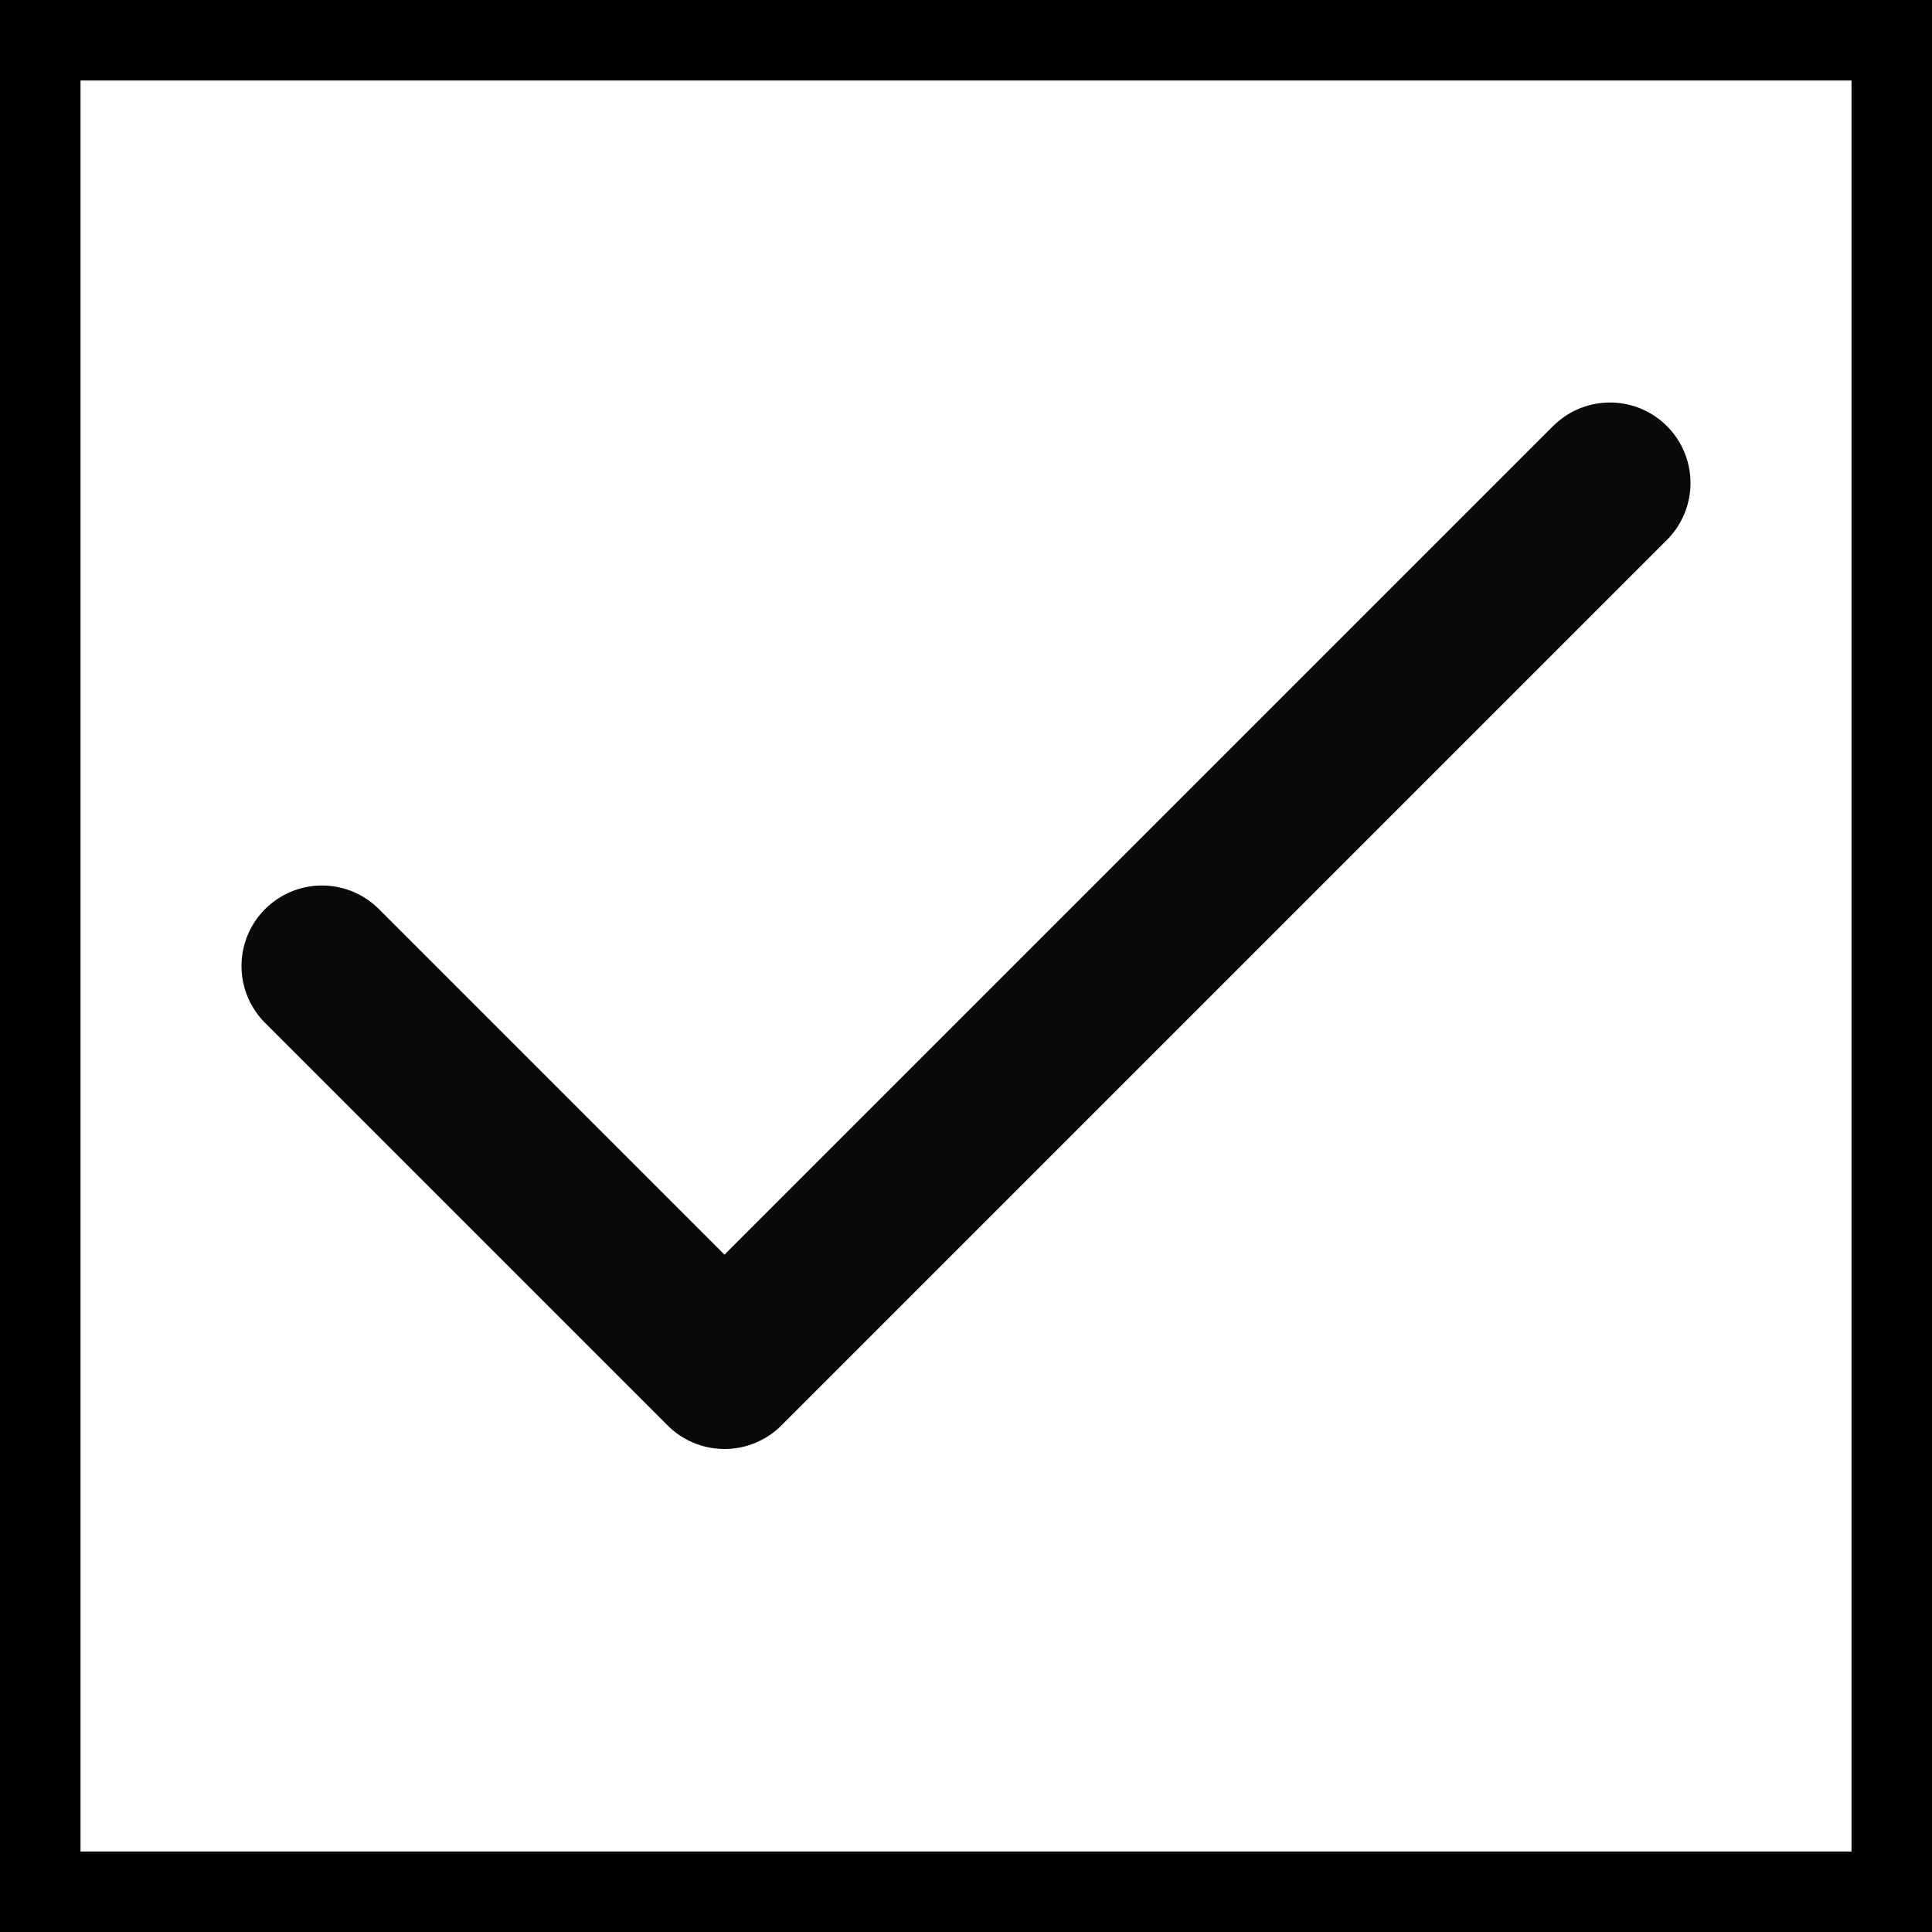
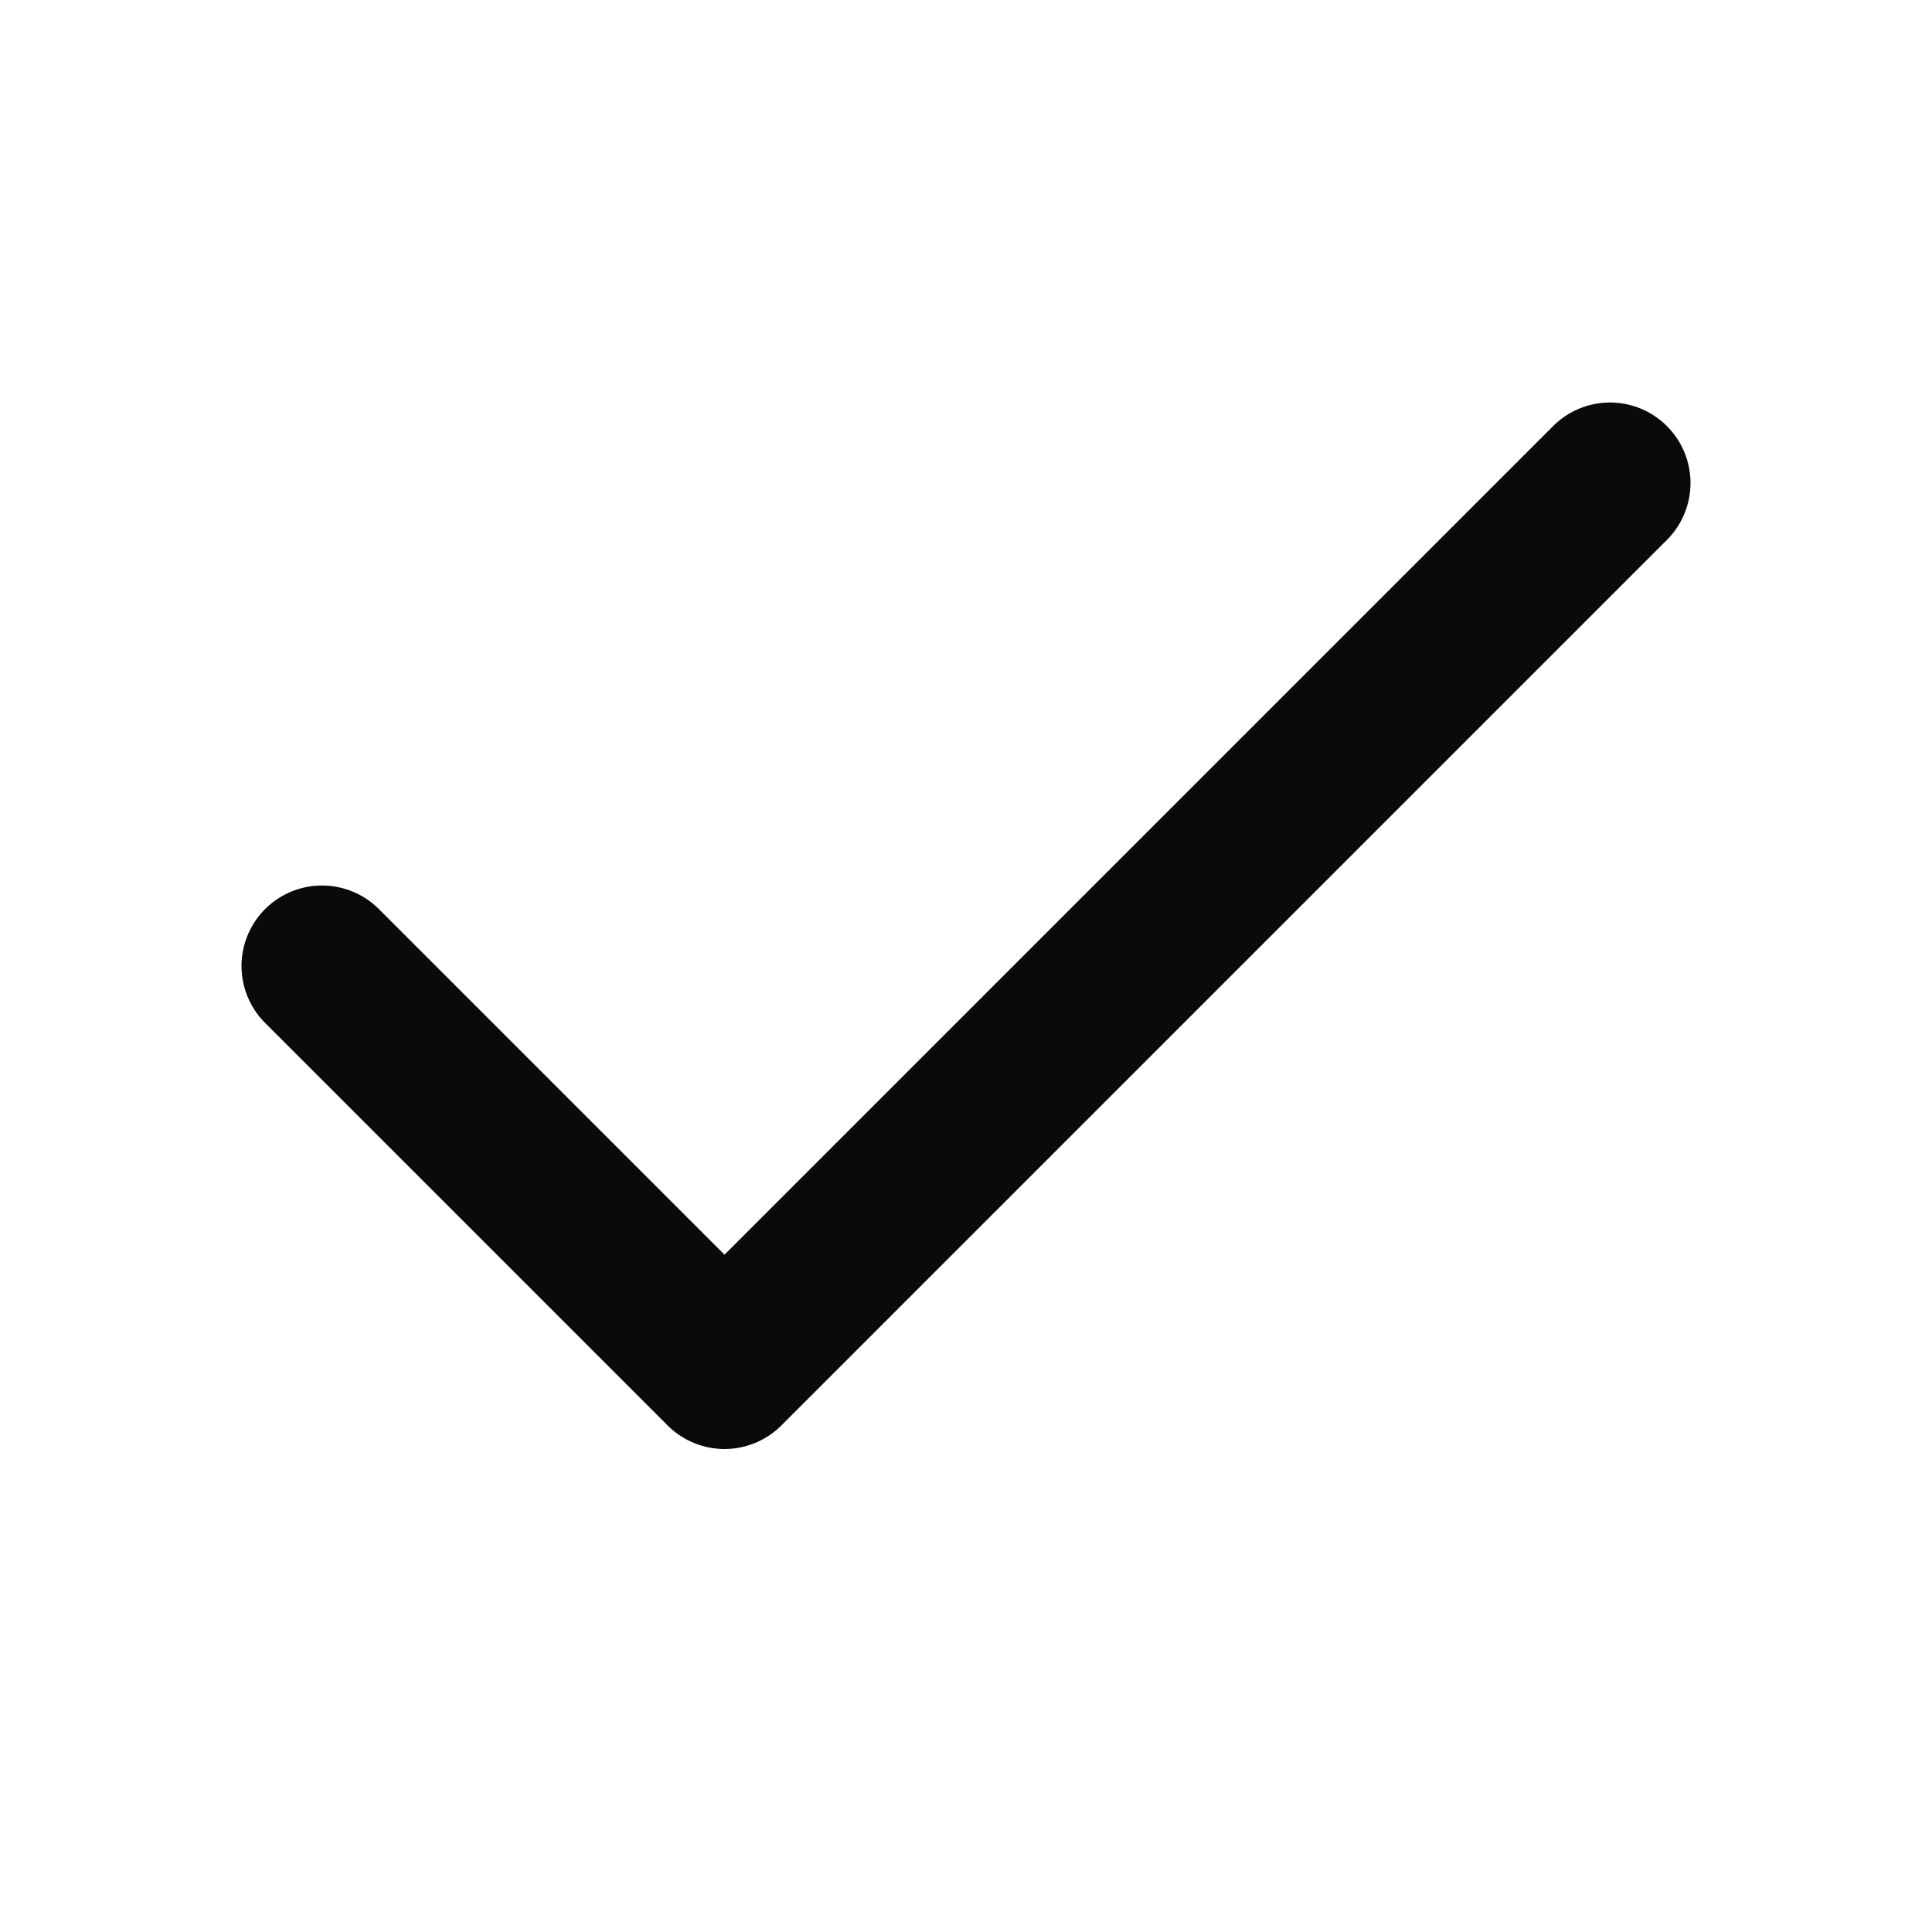
<svg xmlns="http://www.w3.org/2000/svg" width="24" height="24" viewBox="0 0 24 24" fill="none">
  <path d="M20 6L9 17L4 12" stroke="#0A0A0B" stroke-width="2" stroke-linecap="round" stroke-linejoin="round" />
-   <path d="M0 0V-1H-1V0H0ZM24 0H25V-1H24V0ZM24 24V25H25V24H24ZM0 24H-1V25H0V24ZM0 1H24V-1H0V1ZM23 0V24H25V0H23ZM24 23H0V25H24V23ZM1 24V0H-1V24H1Z" fill="black" />
</svg>
